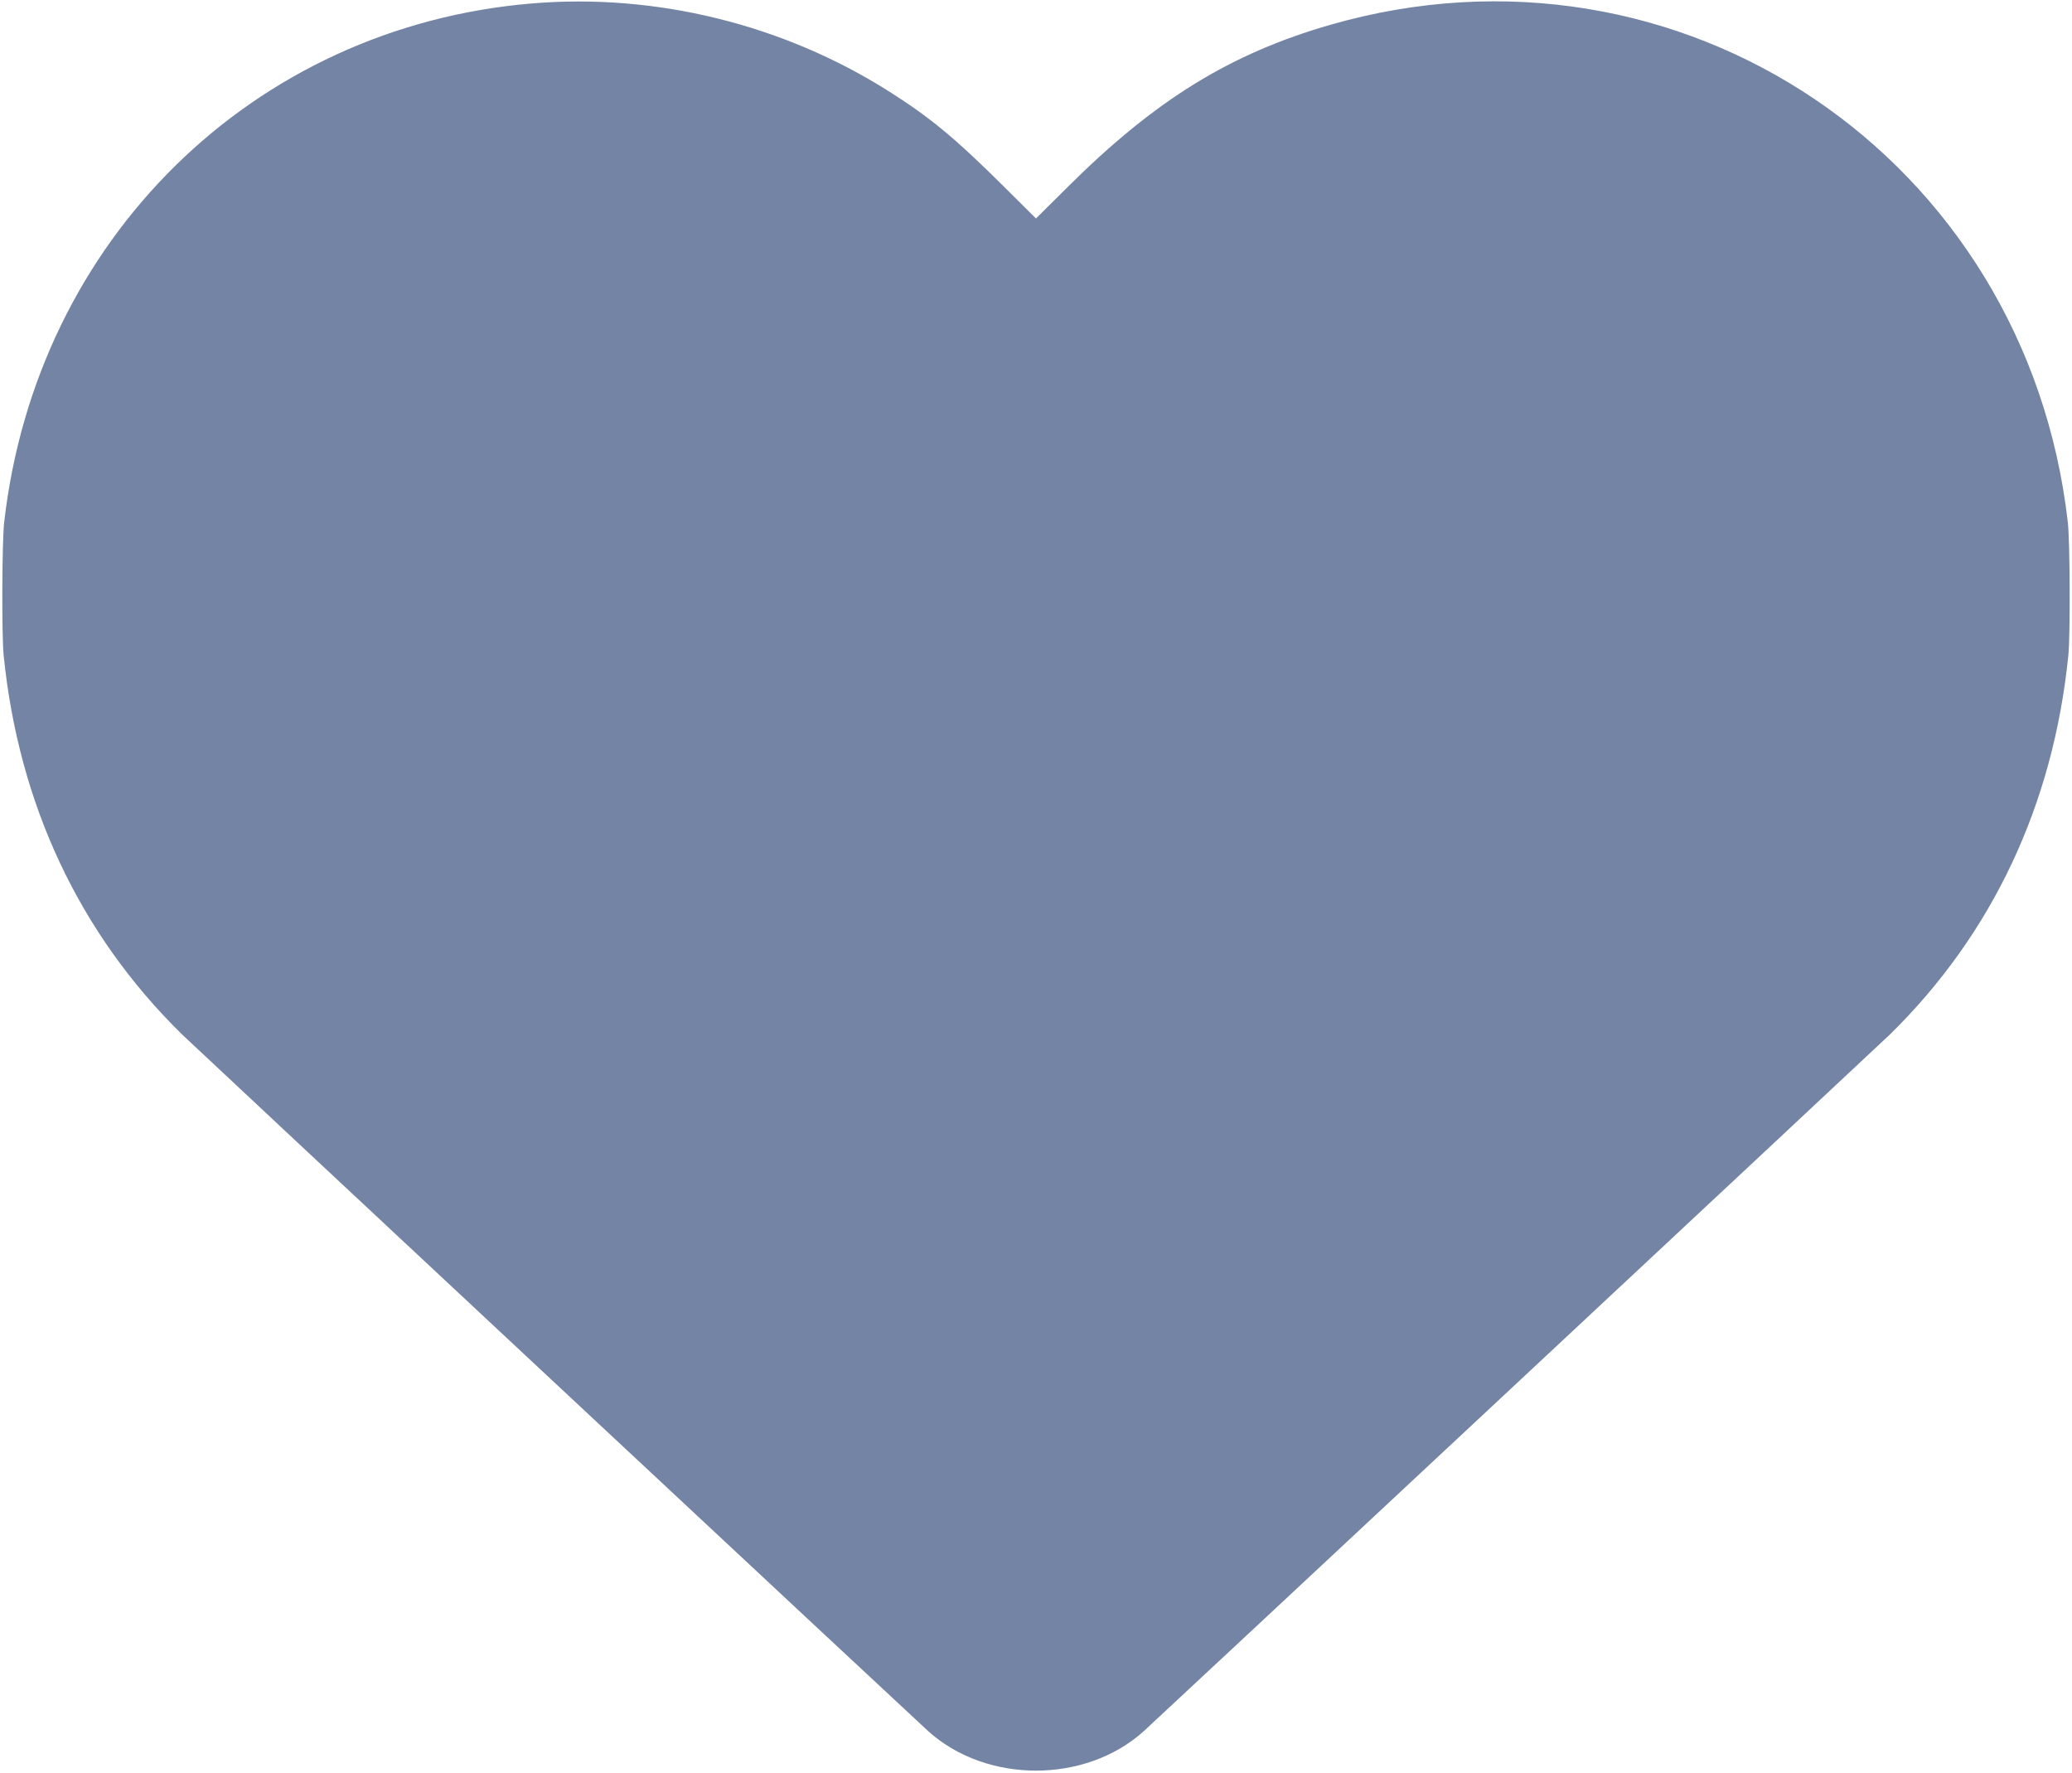
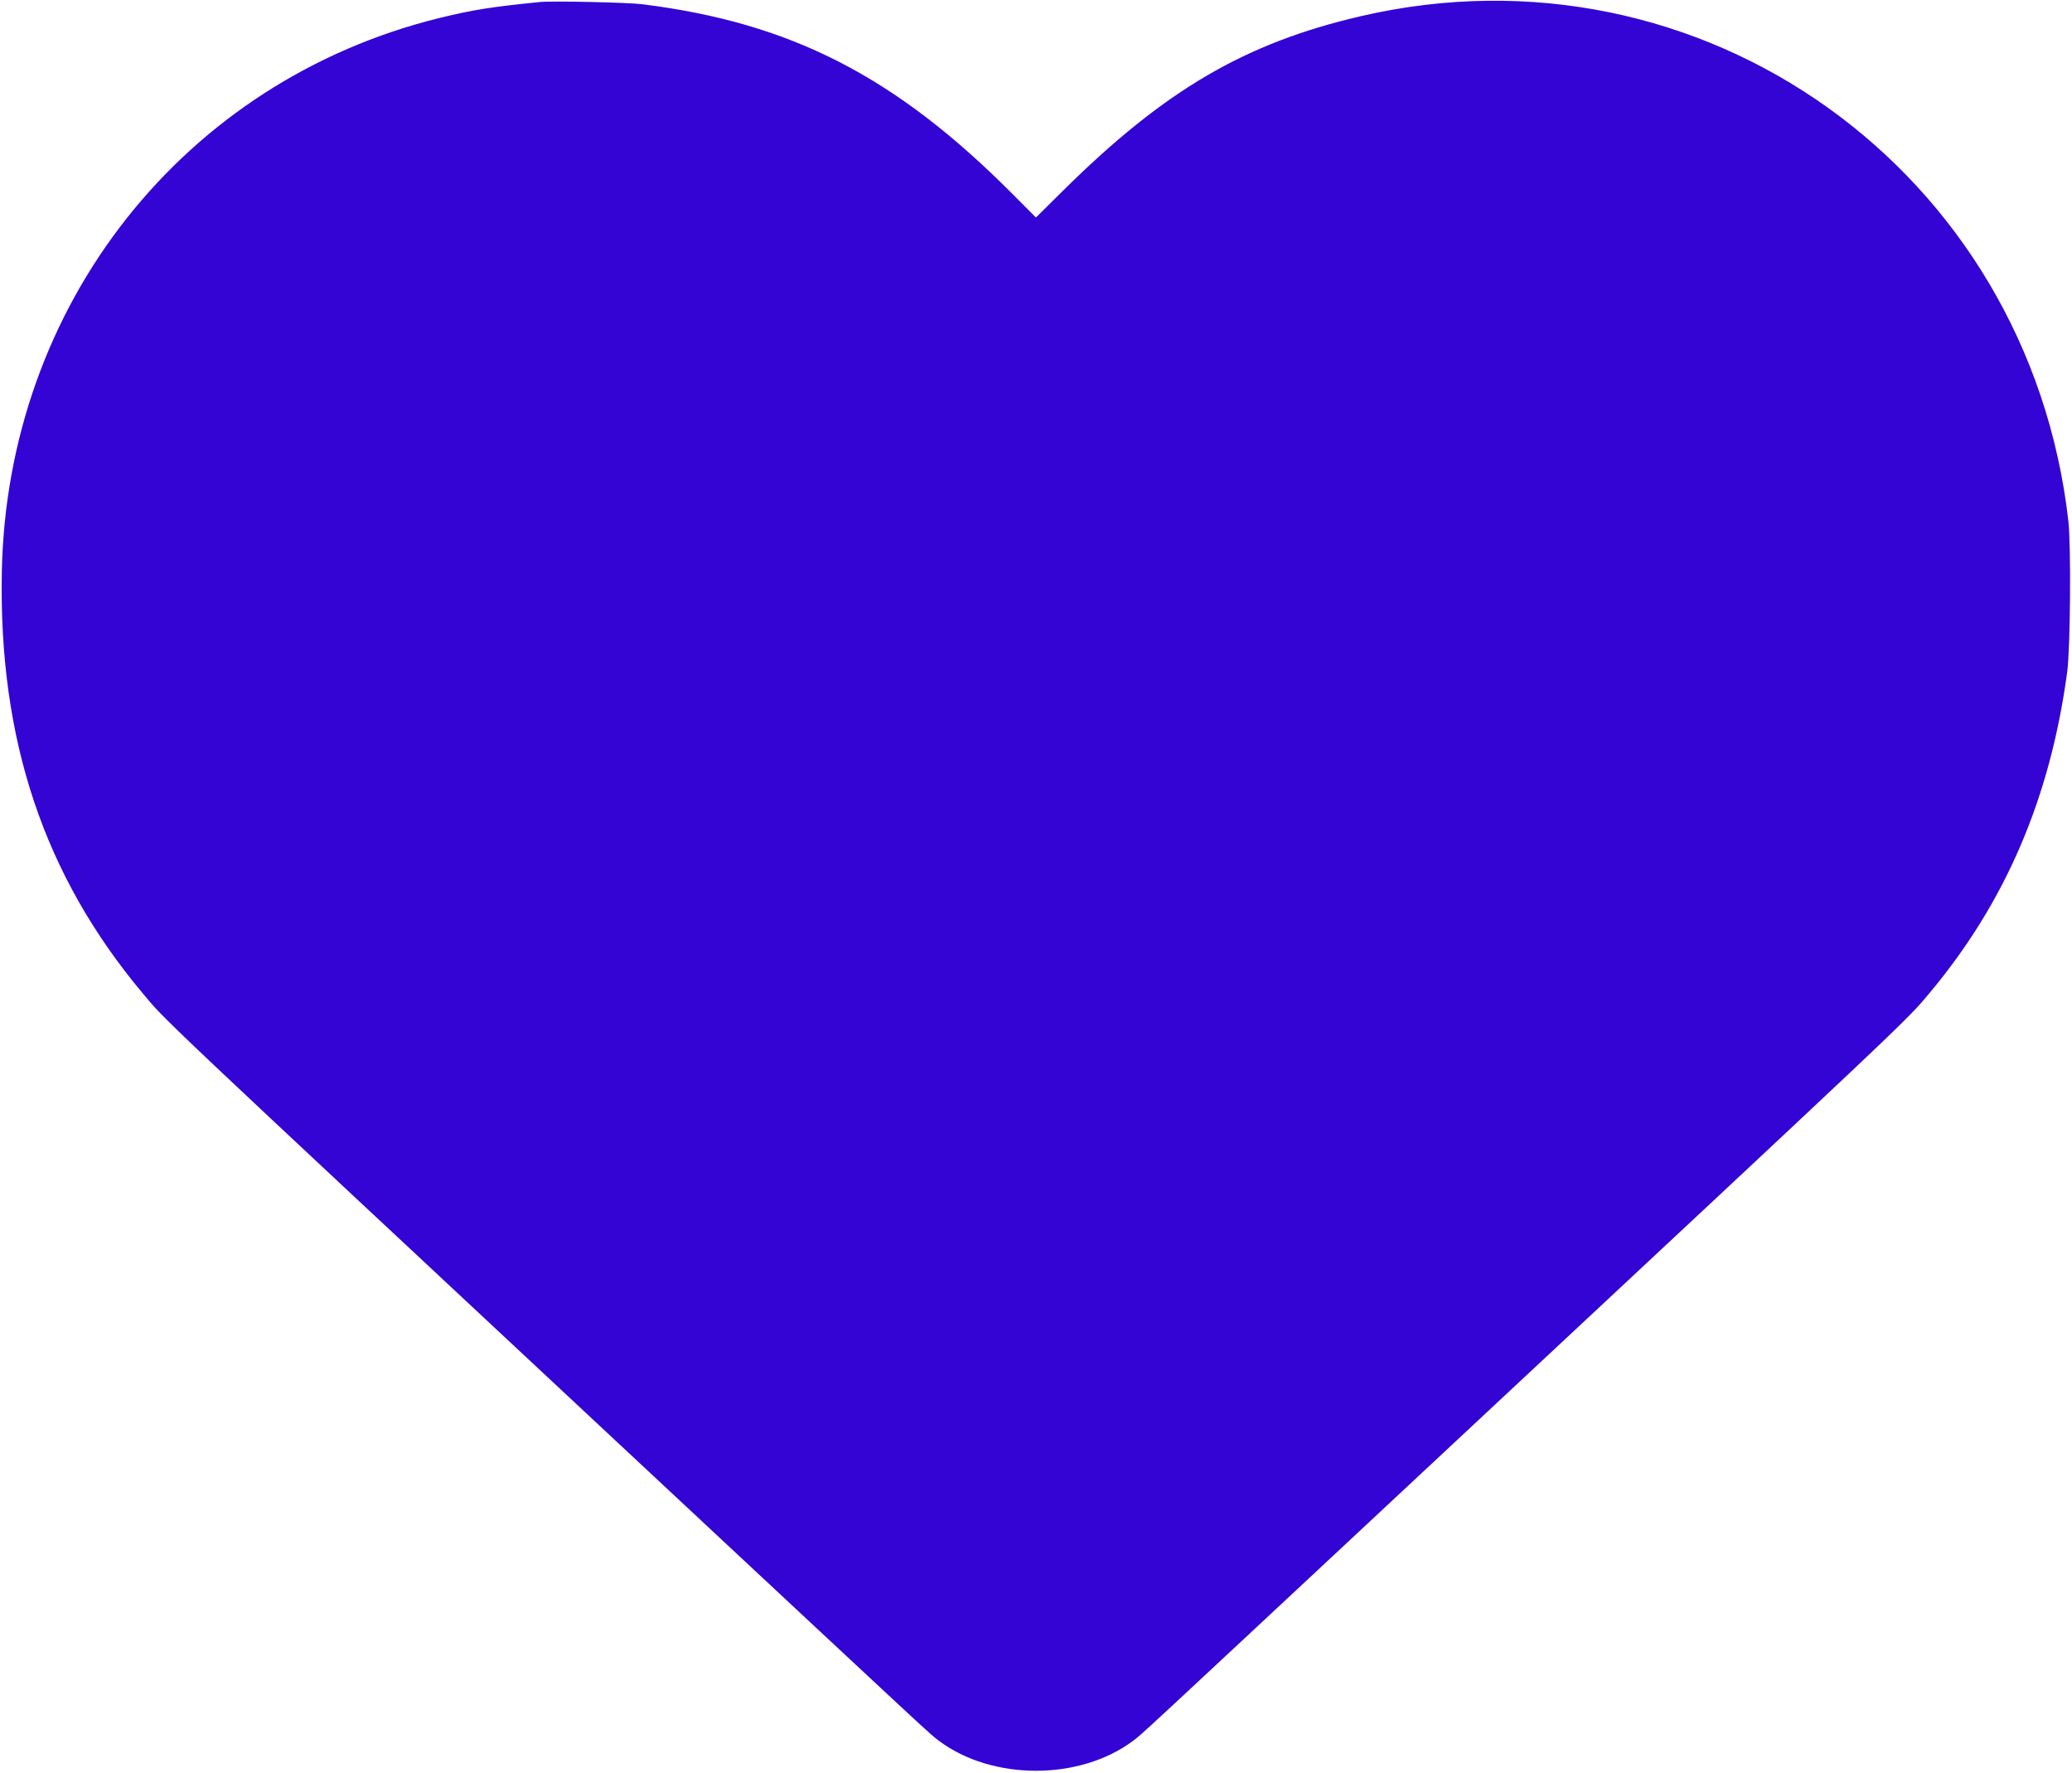
- <svg xmlns="http://www.w3.org/2000/svg" id="svg" version="1.1" width="400" height="342.189" viewBox="0, 0, 400,342.189">
+ <svg xmlns="http://www.w3.org/2000/svg" id="svg" version="1.1" width="400" height="342.172" viewBox="0, 0, 400,342.172">
  <g id="svgg">
-     <path id="path0" d="M102.654 0.667 C 48.785 5.183,7.007 46.274,0.803 100.842 C 0.386 104.513,0.315 122.620,0.703 126.473 C 3.603 155.280,15.338 180.234,35.114 199.648 C 37.019 201.517,176.650 331.881,179.225 334.194 C 190.490 344.312,209.510 344.312,220.775 334.194 C 223.350 331.881,362.981 201.517,364.886 199.648 C 384.660 180.236,396.398 155.277,399.297 126.473 C 399.685 122.620,399.614 104.513,399.197 100.842 C 391.197 30.475,324.339 -14.638,256.837 4.785 C 237.535 10.339,223.056 19.266,206.221 35.991 L 200.000 42.171 193.779 35.991 C 184.390 26.664,179.545 22.654,171.562 17.605 C 151.156 4.698,126.593 -1.340,102.654 0.667 " stroke="none" fill="#7484a4" fill-rule="evenodd" />
-     <path id="path1" d="" stroke="none" fill="#7884a4" fill-rule="evenodd" />
-     <path id="path2" d="" stroke="none" fill="#7884a4" fill-rule="evenodd" />
-     <path id="path3" d="" stroke="none" fill="#7884a4" fill-rule="evenodd" />
-     <path id="path4" d="" stroke="none" fill="#7884a4" fill-rule="evenodd" />
+     <path id="path0" d="M104.259 0.386 C 94.887 1.321,91.179 1.911,84.823 3.476 C 35.467 15.630,1.357 58.797,0.352 110.378 C -0.280 142.808,8.471 168.980,27.562 191.754 C 32.156 197.234,28.761 194.024,121.178 280.273 C 181.658 336.716,179.488 334.702,181.277 336.039 C 191.577 343.734,208.423 343.734,218.723 336.039 C 220.493 334.717,218.788 336.298,273.302 285.426 C 369.831 195.345,367.893 197.176,372.438 191.754 C 387.147 174.207,395.799 154.051,399.075 129.694 C 399.689 125.132,399.839 105.298,399.296 100.540 C 391.574 32.859,328.526 -12.127,262.751 3.111 C 240.366 8.298,224.862 17.372,205.272 36.753 L 199.986 41.983 195.434 37.413 C 172.837 14.727,152.709 4.409,124.055 0.824 C 121.202 0.467,106.669 0.146,104.259 0.386 " stroke="none" fill="#3404d4" fill-rule="evenodd" />
+     <path id="path1" d="" stroke="none" fill="#3804d4" fill-rule="evenodd" />
+     <path id="path2" d="" stroke="none" fill="#3804d4" fill-rule="evenodd" />
+     <path id="path3" d="" stroke="none" fill="#3804d4" fill-rule="evenodd" />
+     <path id="path4" d="" stroke="none" fill="#3804d4" fill-rule="evenodd" />
  </g>
</svg>
